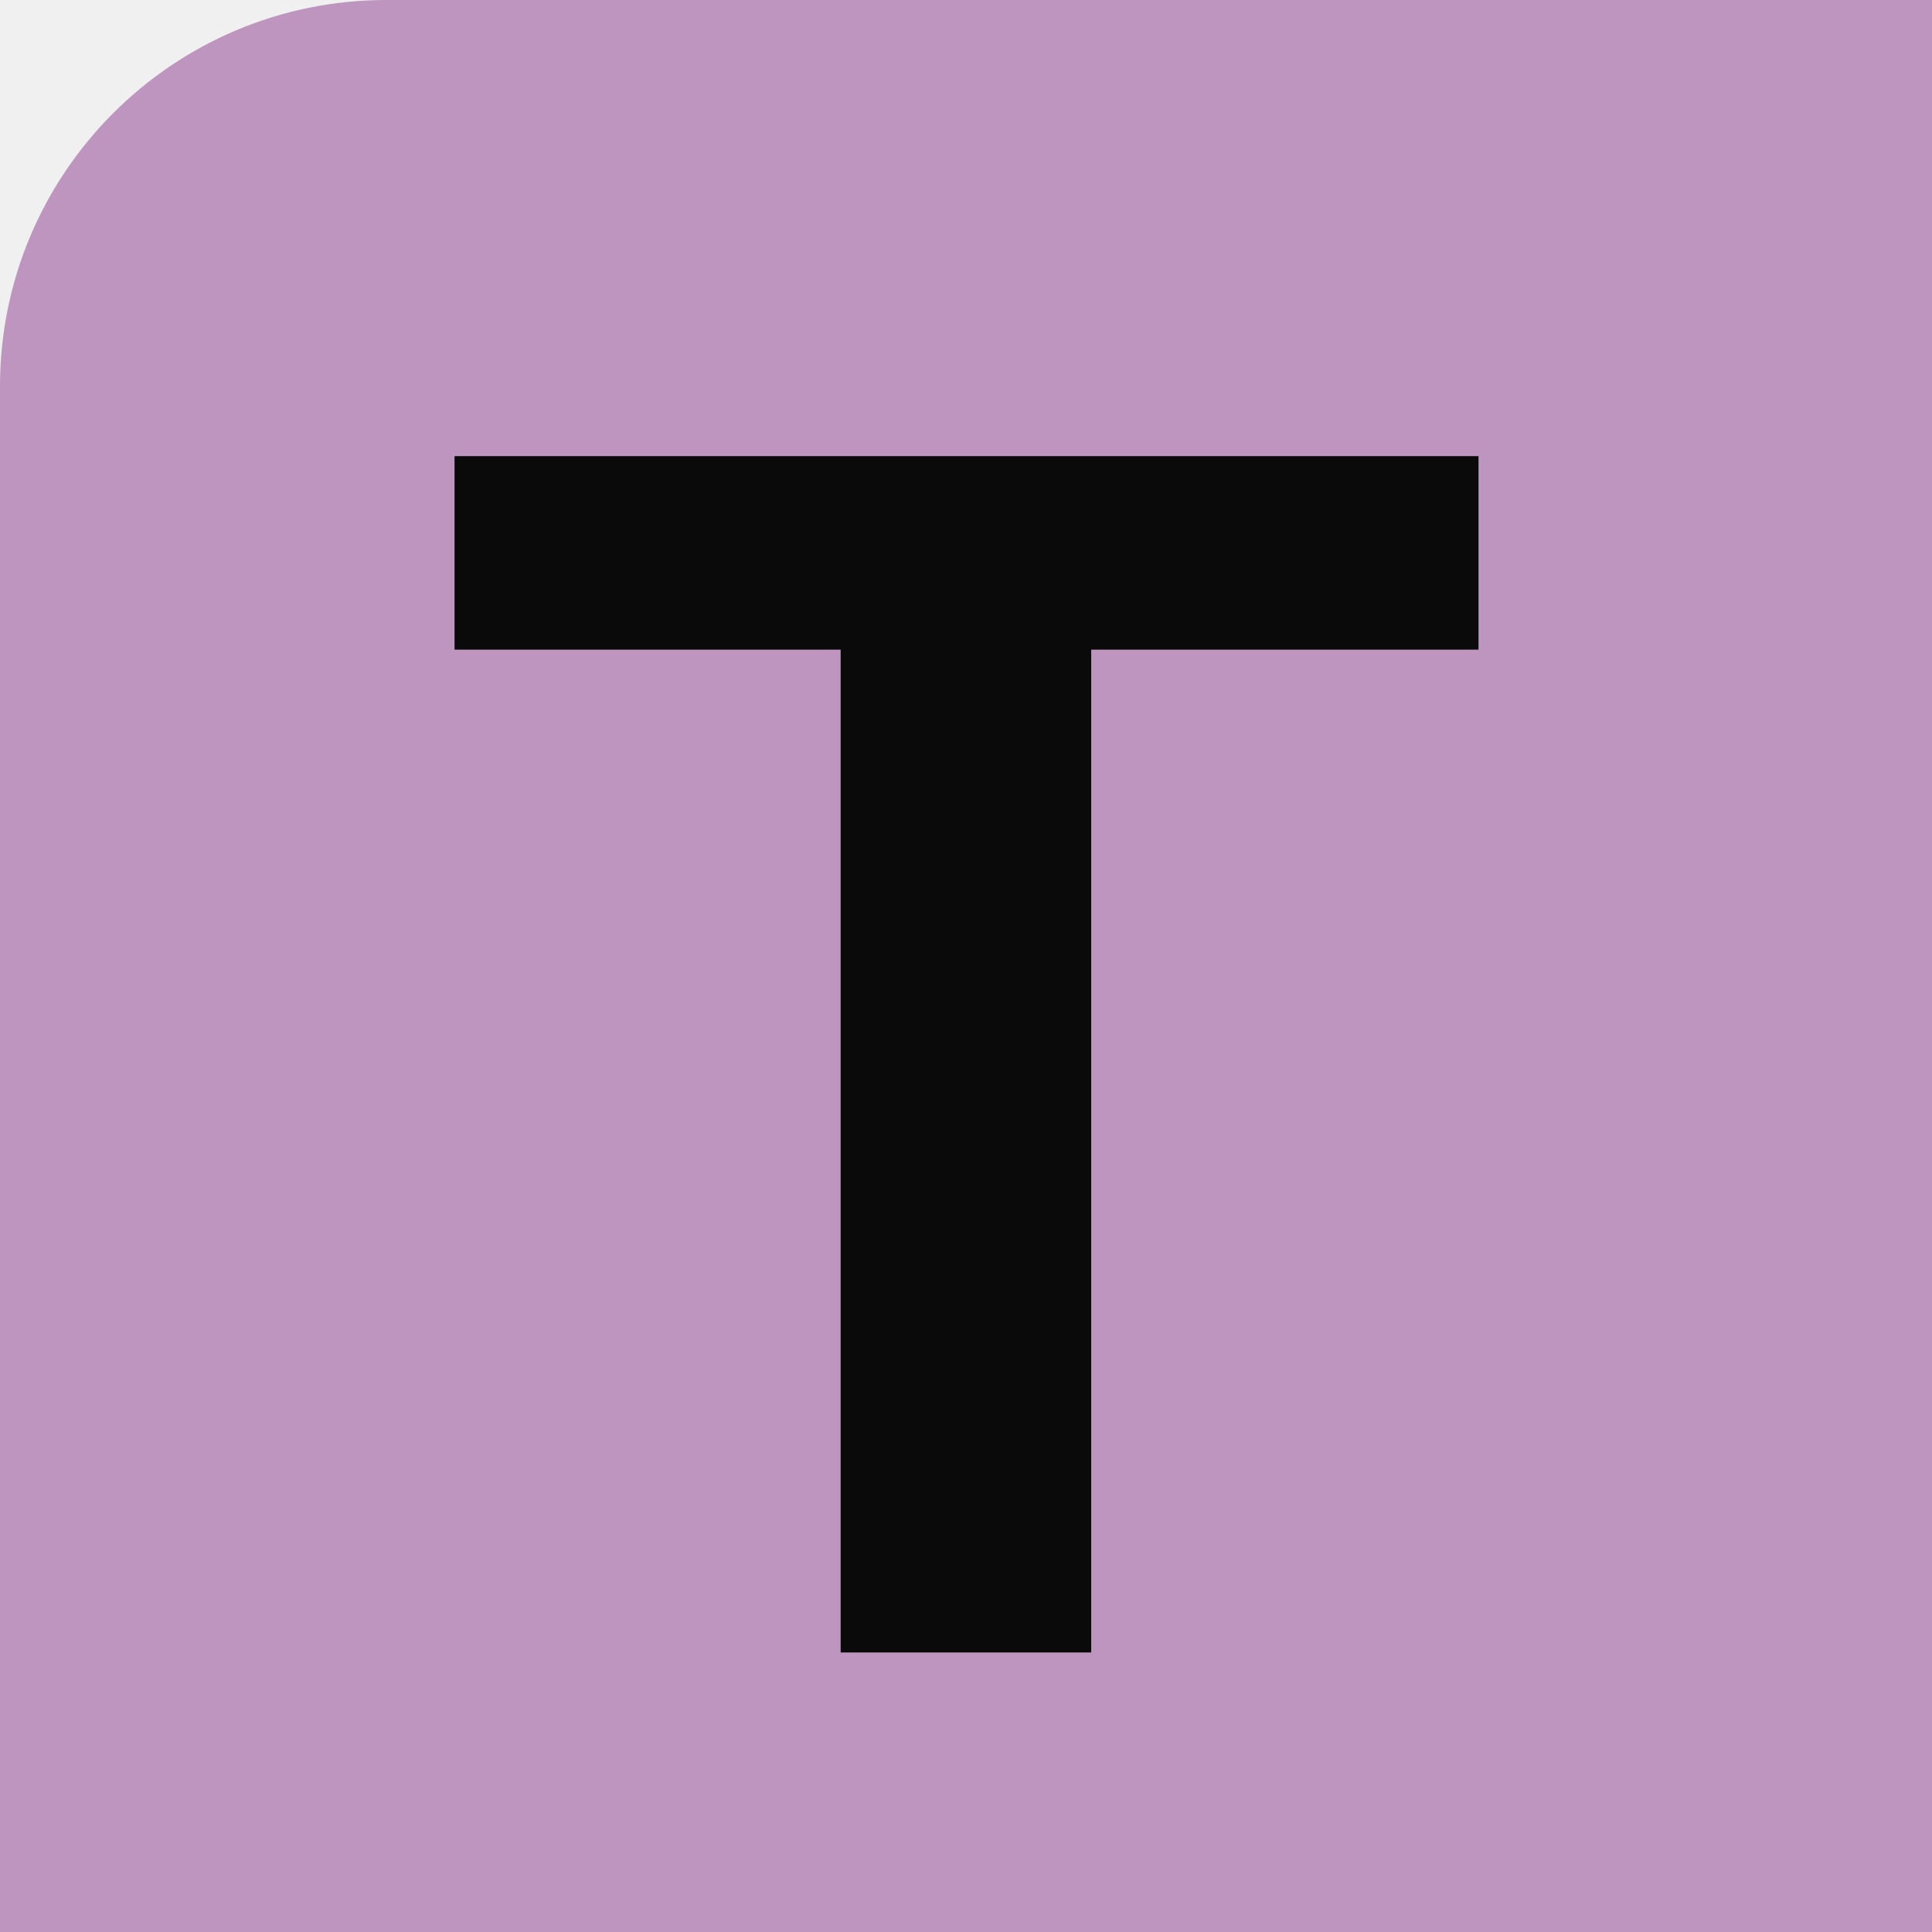
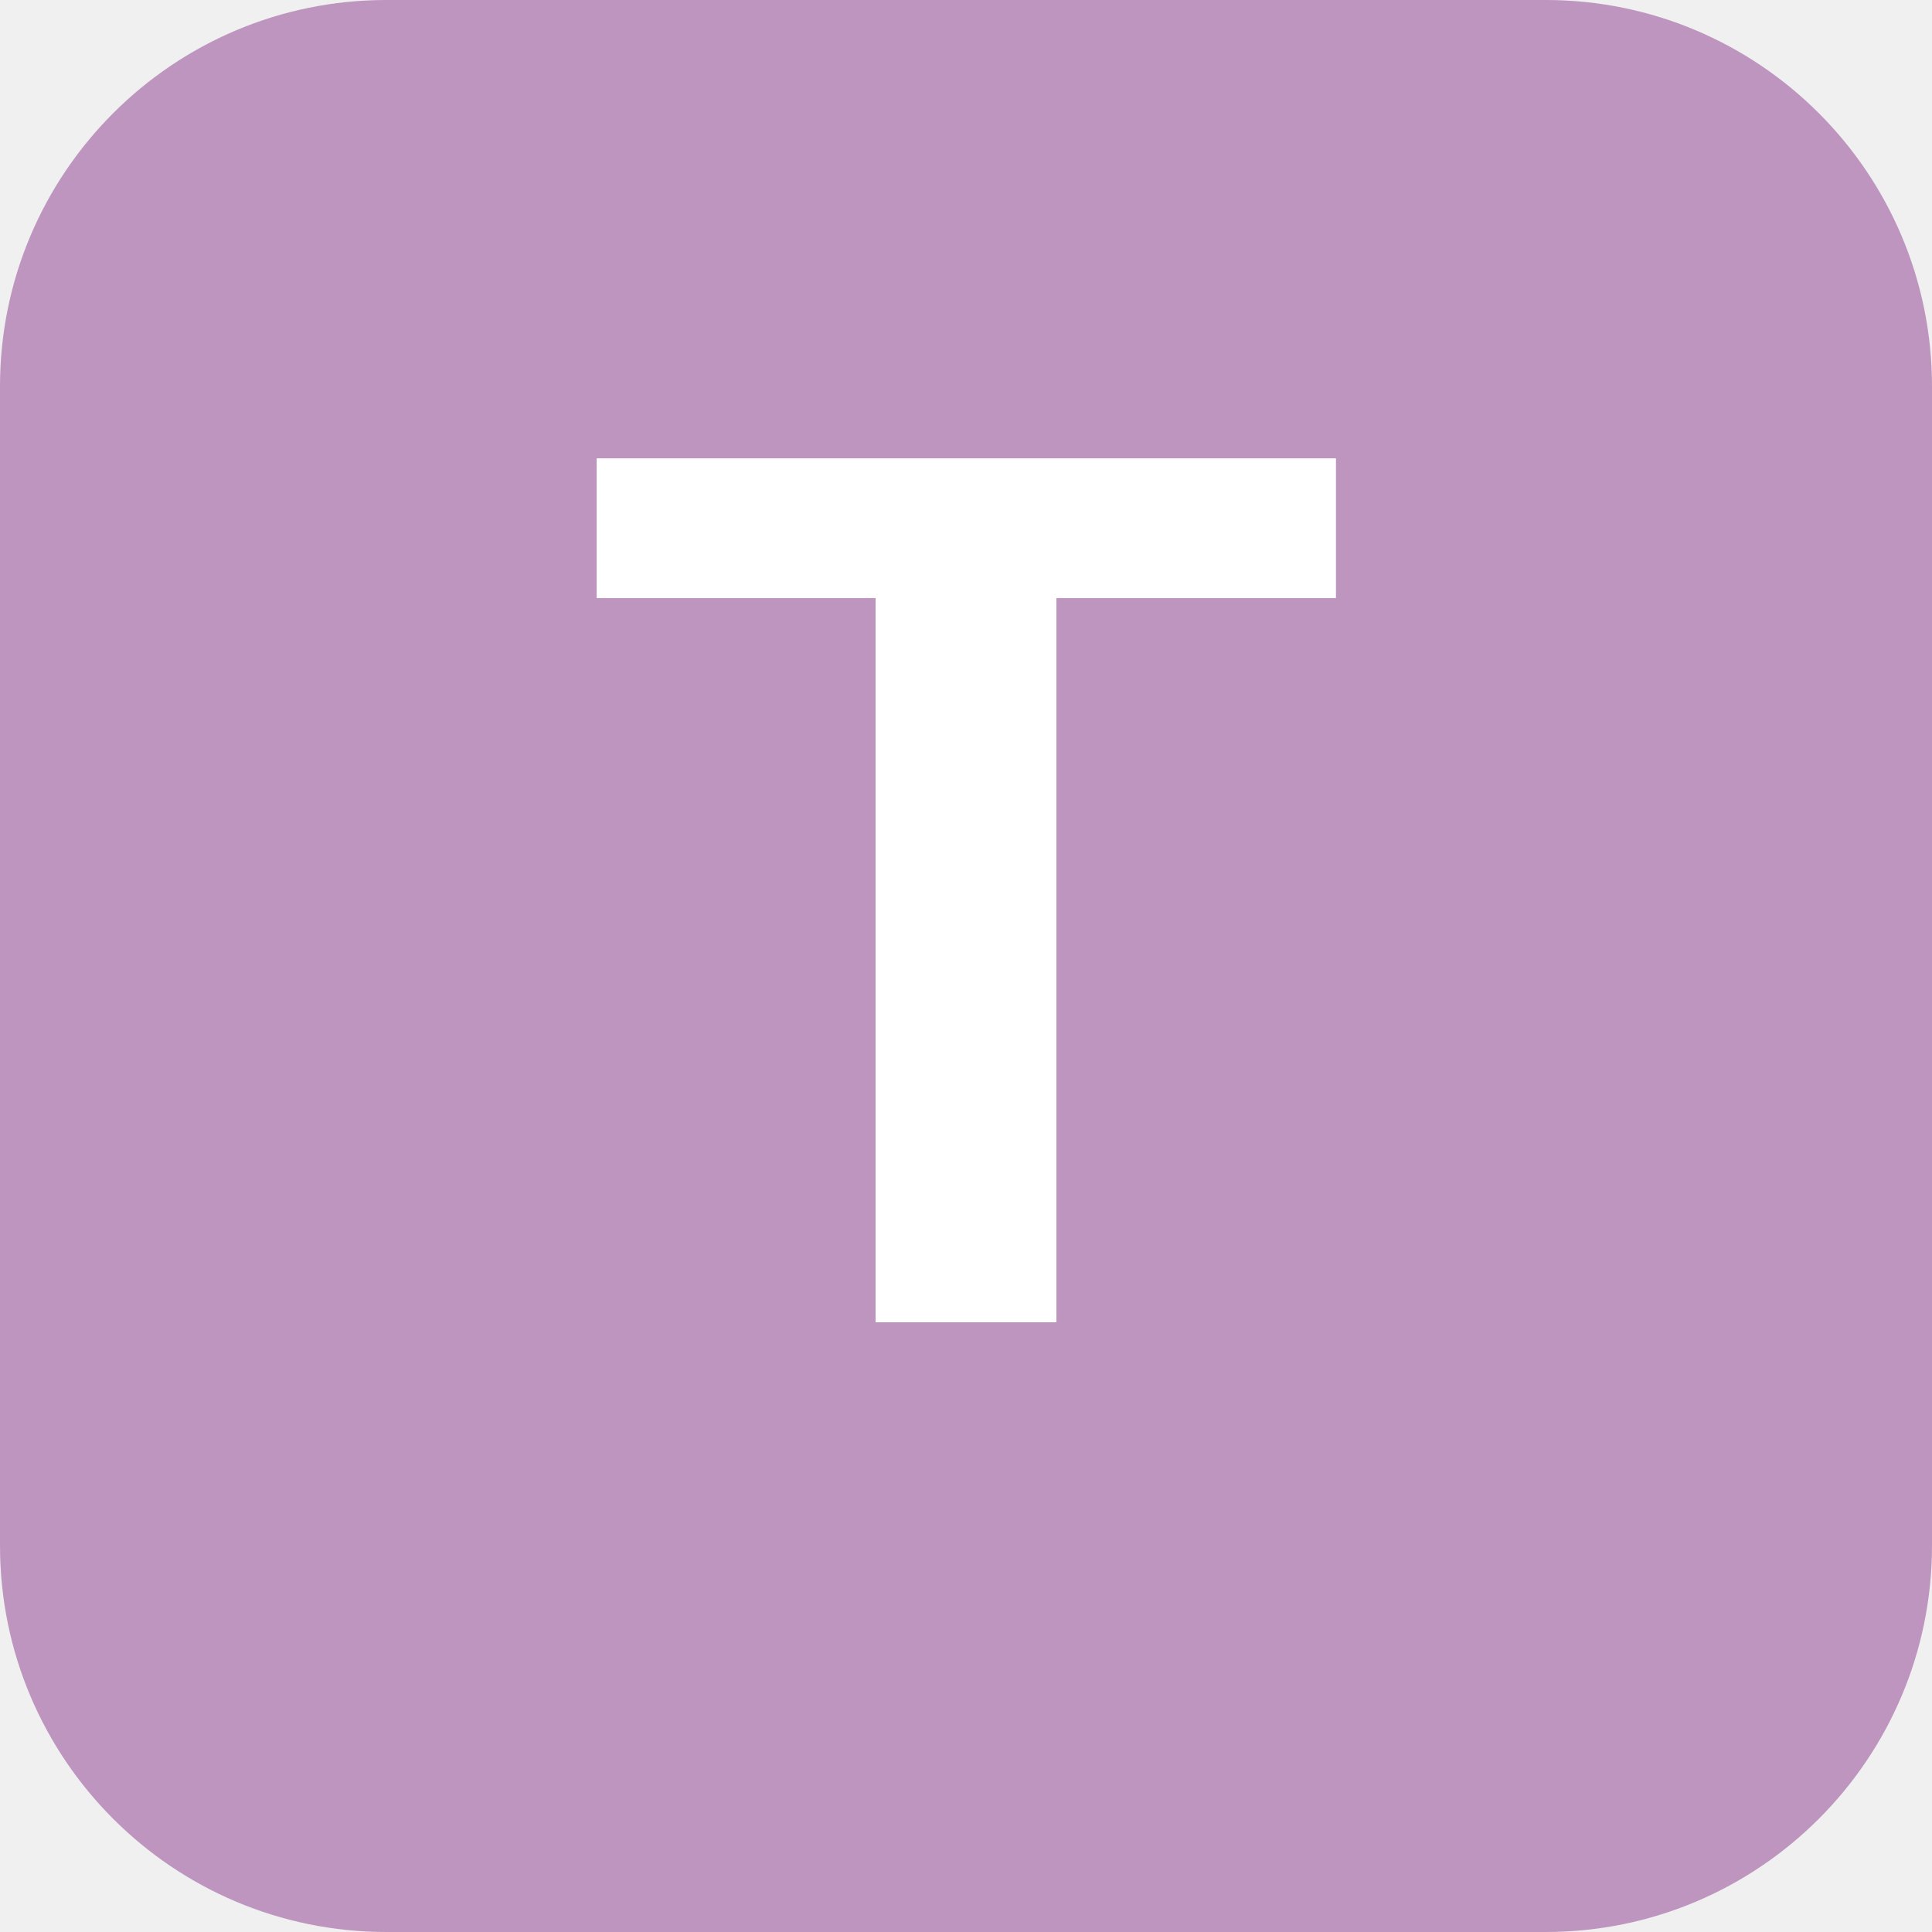
<svg xmlns="http://www.w3.org/2000/svg" viewBox="0 0 100 100">
-   <rect width="200" height="200" rx="20" ry="20" fill="#be95be" />
-   <text x="50" y="60" text-anchor="middle" dominant-baseline="middle" font-family="Arial" font-weight="bold" font-size="90" fill="#0a0a0a">T</text>
+   <rect width="100" height="100" rx="20" ry="20" fill="#be95be" />
+   <text x="50" y="50" text-anchor="middle" dominant-baseline="middle" font-family="Arial, Helvetica, sans-serif" font-weight="bold" font-size="65" fill="#ffffff">T</text>
</svg>
